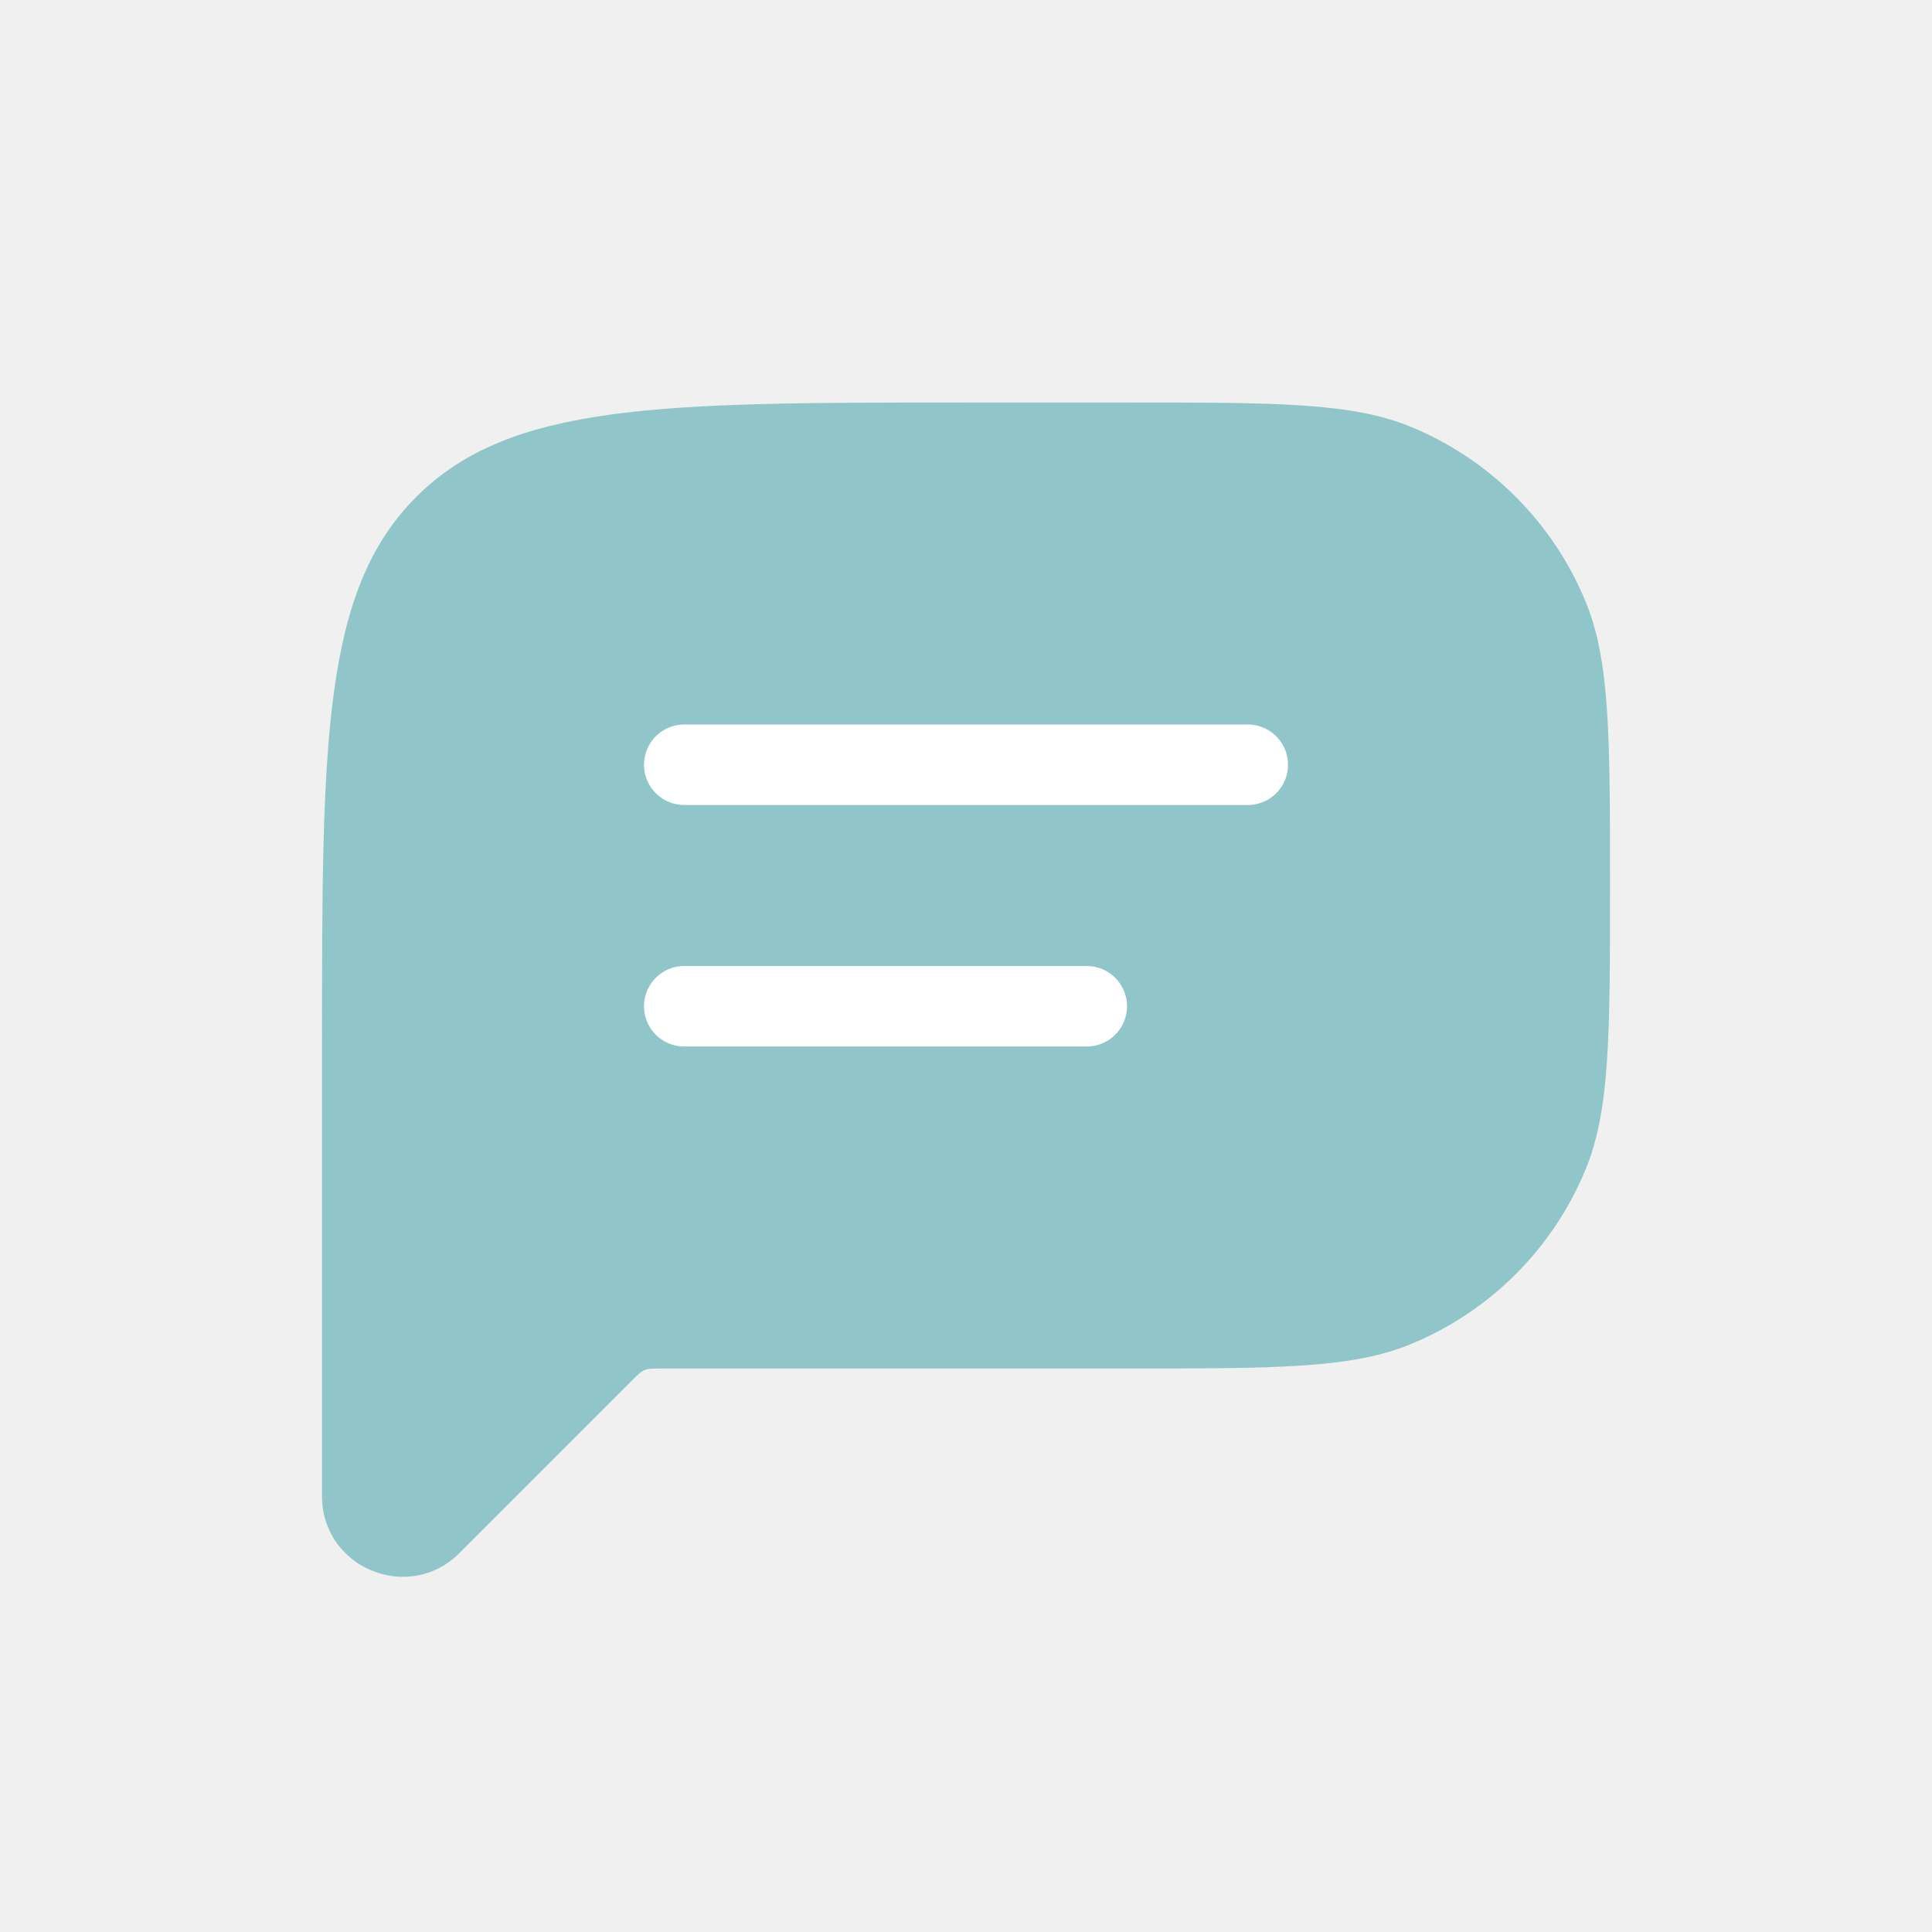
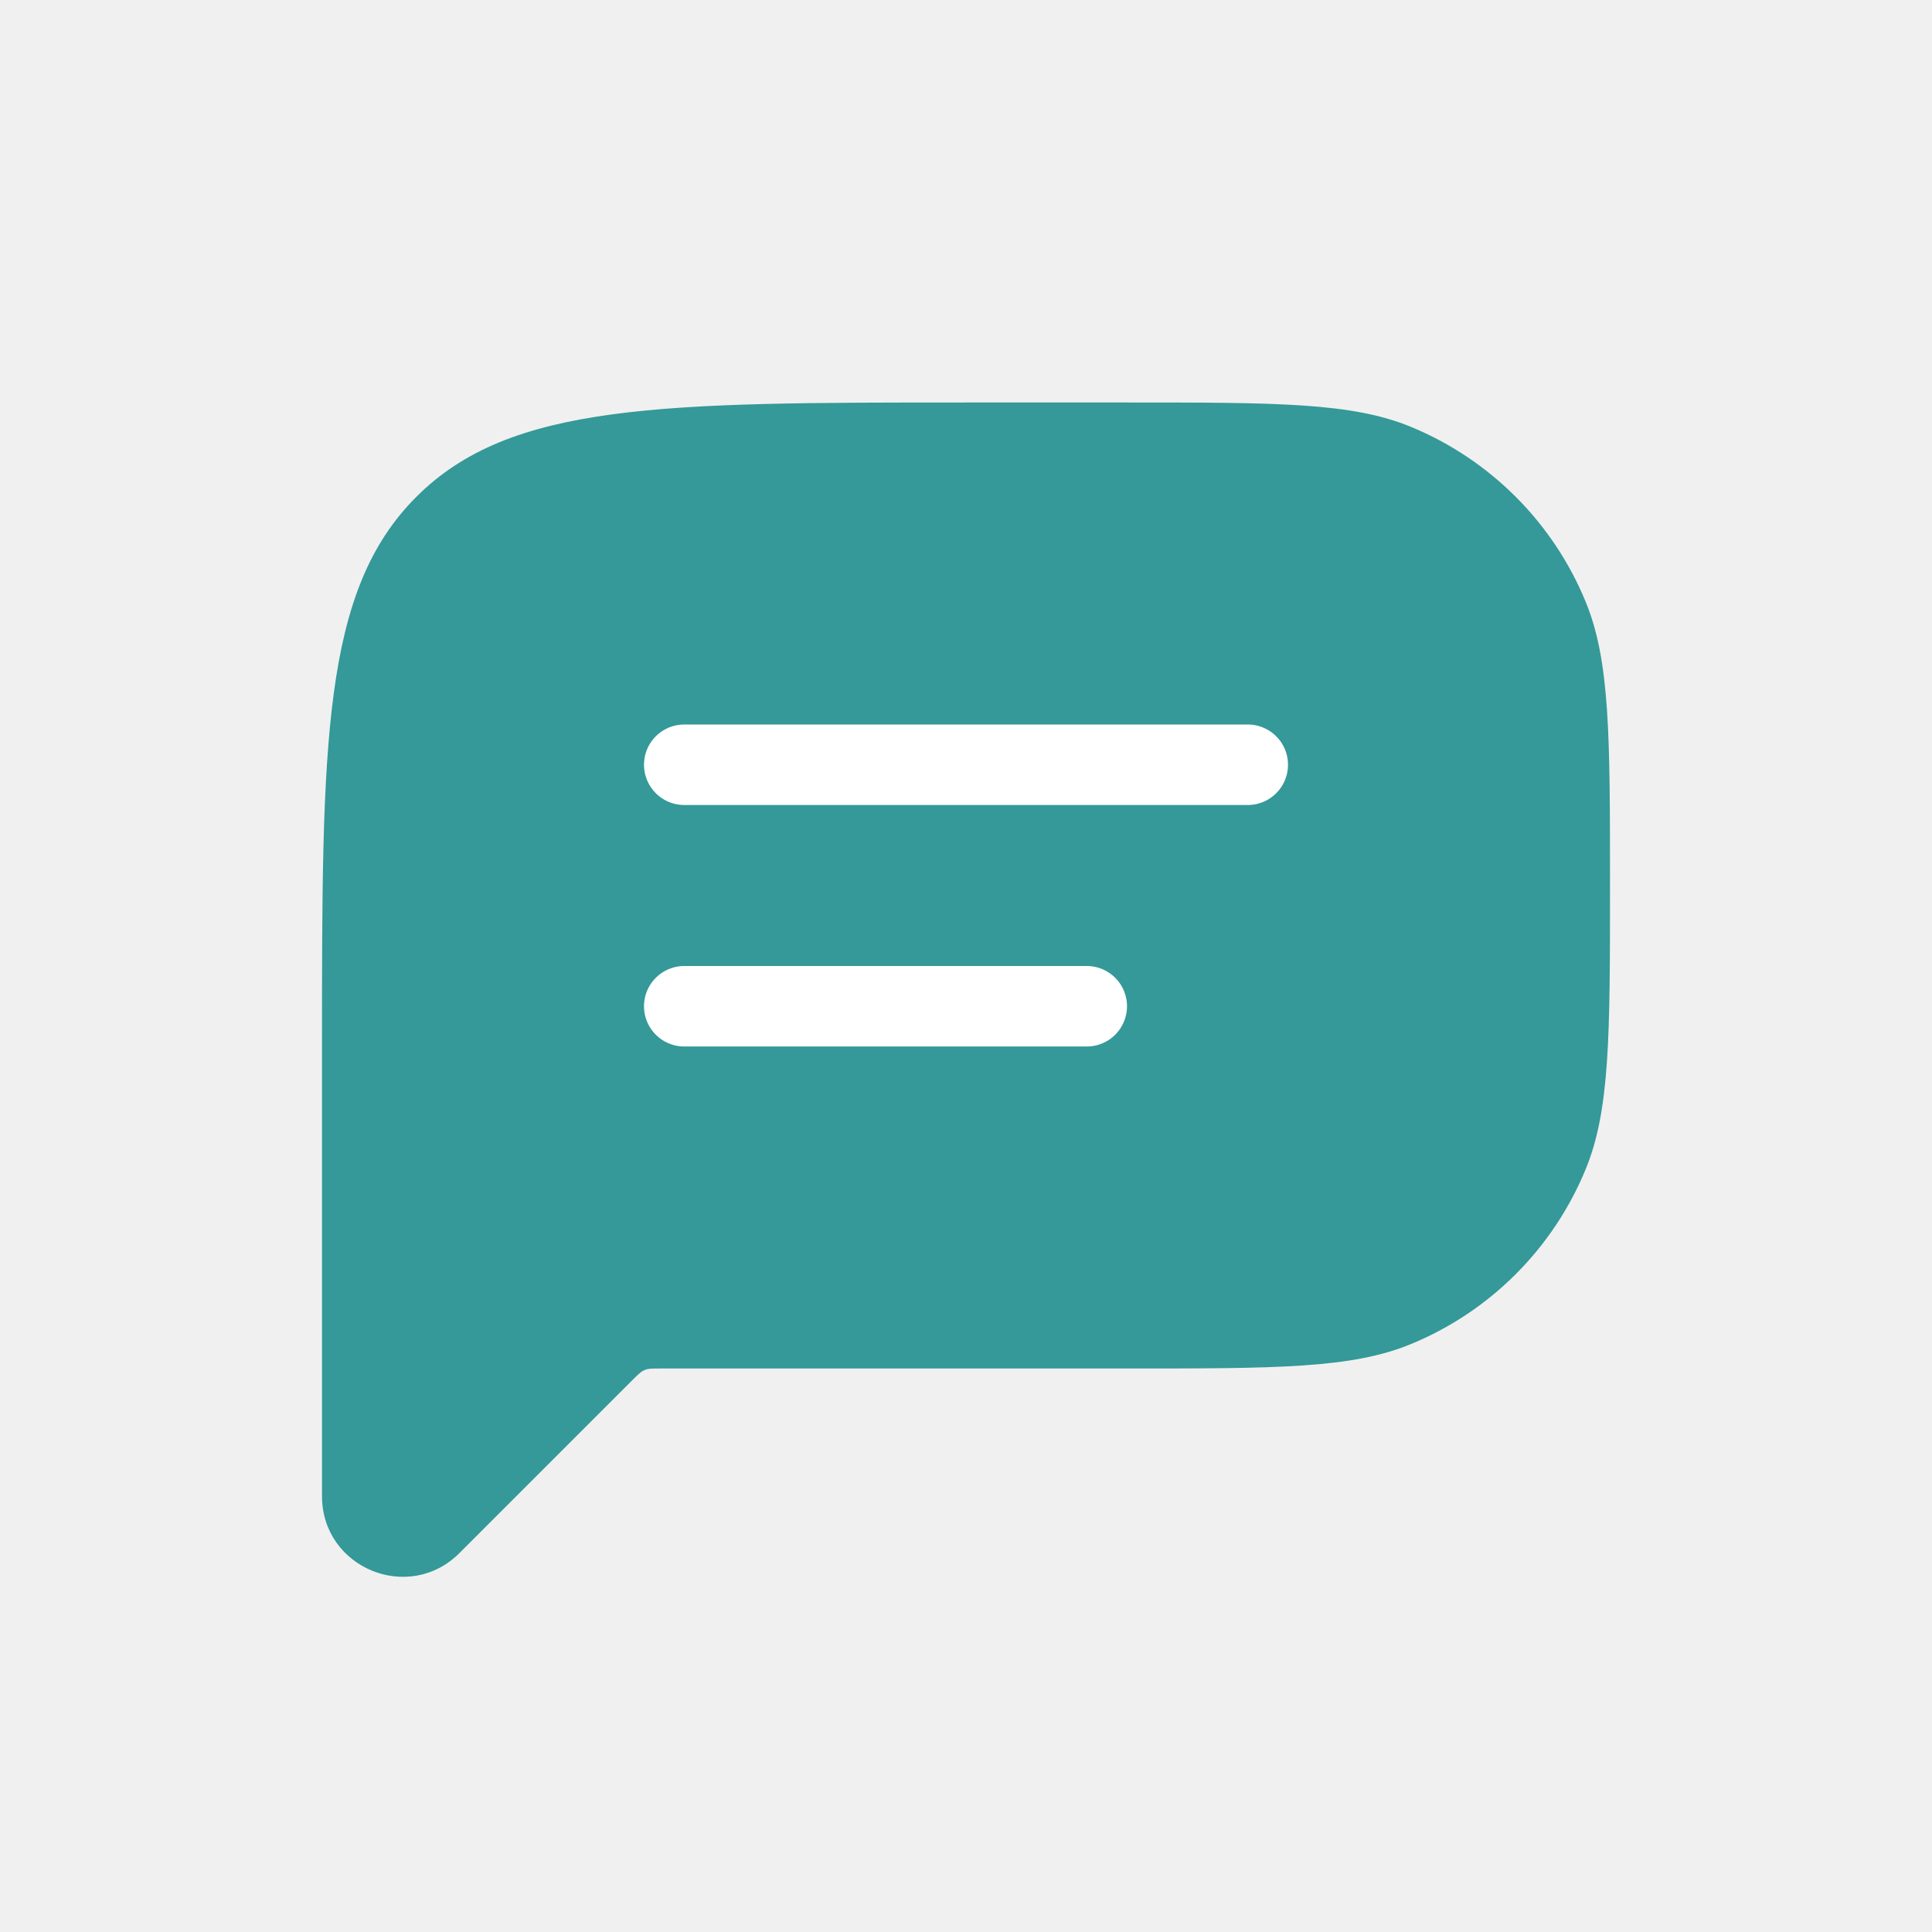
<svg xmlns="http://www.w3.org/2000/svg" width="24" height="24" viewBox="0 0 24 24" fill="none">
-   <path fill-rule="evenodd" clip-rule="evenodd" d="M5.172 6.172C4 7.343 4 9.229 4 13V17V18.586C4 19.477 5.077 19.923 5.707 19.293L7.854 17.146C7.926 17.074 7.962 17.038 8.008 17.019C8.054 17 8.105 17 8.207 17H14C15.864 17 16.796 17 17.531 16.695C18.511 16.29 19.29 15.511 19.695 14.531C20 13.796 20 12.864 20 11C20 9.136 20 8.204 19.695 7.469C19.29 6.489 18.511 5.71 17.531 5.304C16.796 5 15.864 5 14 5H12C8.229 5 6.343 5 5.172 6.172Z" fill="#54ACB1" fill-opacity="0.61" />
+   <path fill-rule="evenodd" clip-rule="evenodd" d="M5.172 6.172C4 7.343 4 9.229 4 13V17V18.586C4 19.477 5.077 19.923 5.707 19.293L7.854 17.146C7.926 17.074 7.962 17.038 8.008 17.019C8.054 17 8.105 17 8.207 17H14C15.864 17 16.796 17 17.531 16.695C18.511 16.29 19.29 15.511 19.695 14.531C20 13.796 20 12.864 20 11C20 9.136 20 8.204 19.695 7.469C19.29 6.489 18.511 5.71 17.531 5.304C16.796 5 15.864 5 14 5H12C8.229 5 6.343 5 5.172 6.172Z" fill="#349998" />
  <path d="M8.5 9.5L15.5 9.5" stroke="white" stroke-linecap="round" stroke-linejoin="round" />
  <path d="M8.5 12.5L13.5 12.5" stroke="white" stroke-linecap="round" stroke-linejoin="round" />
</svg>
